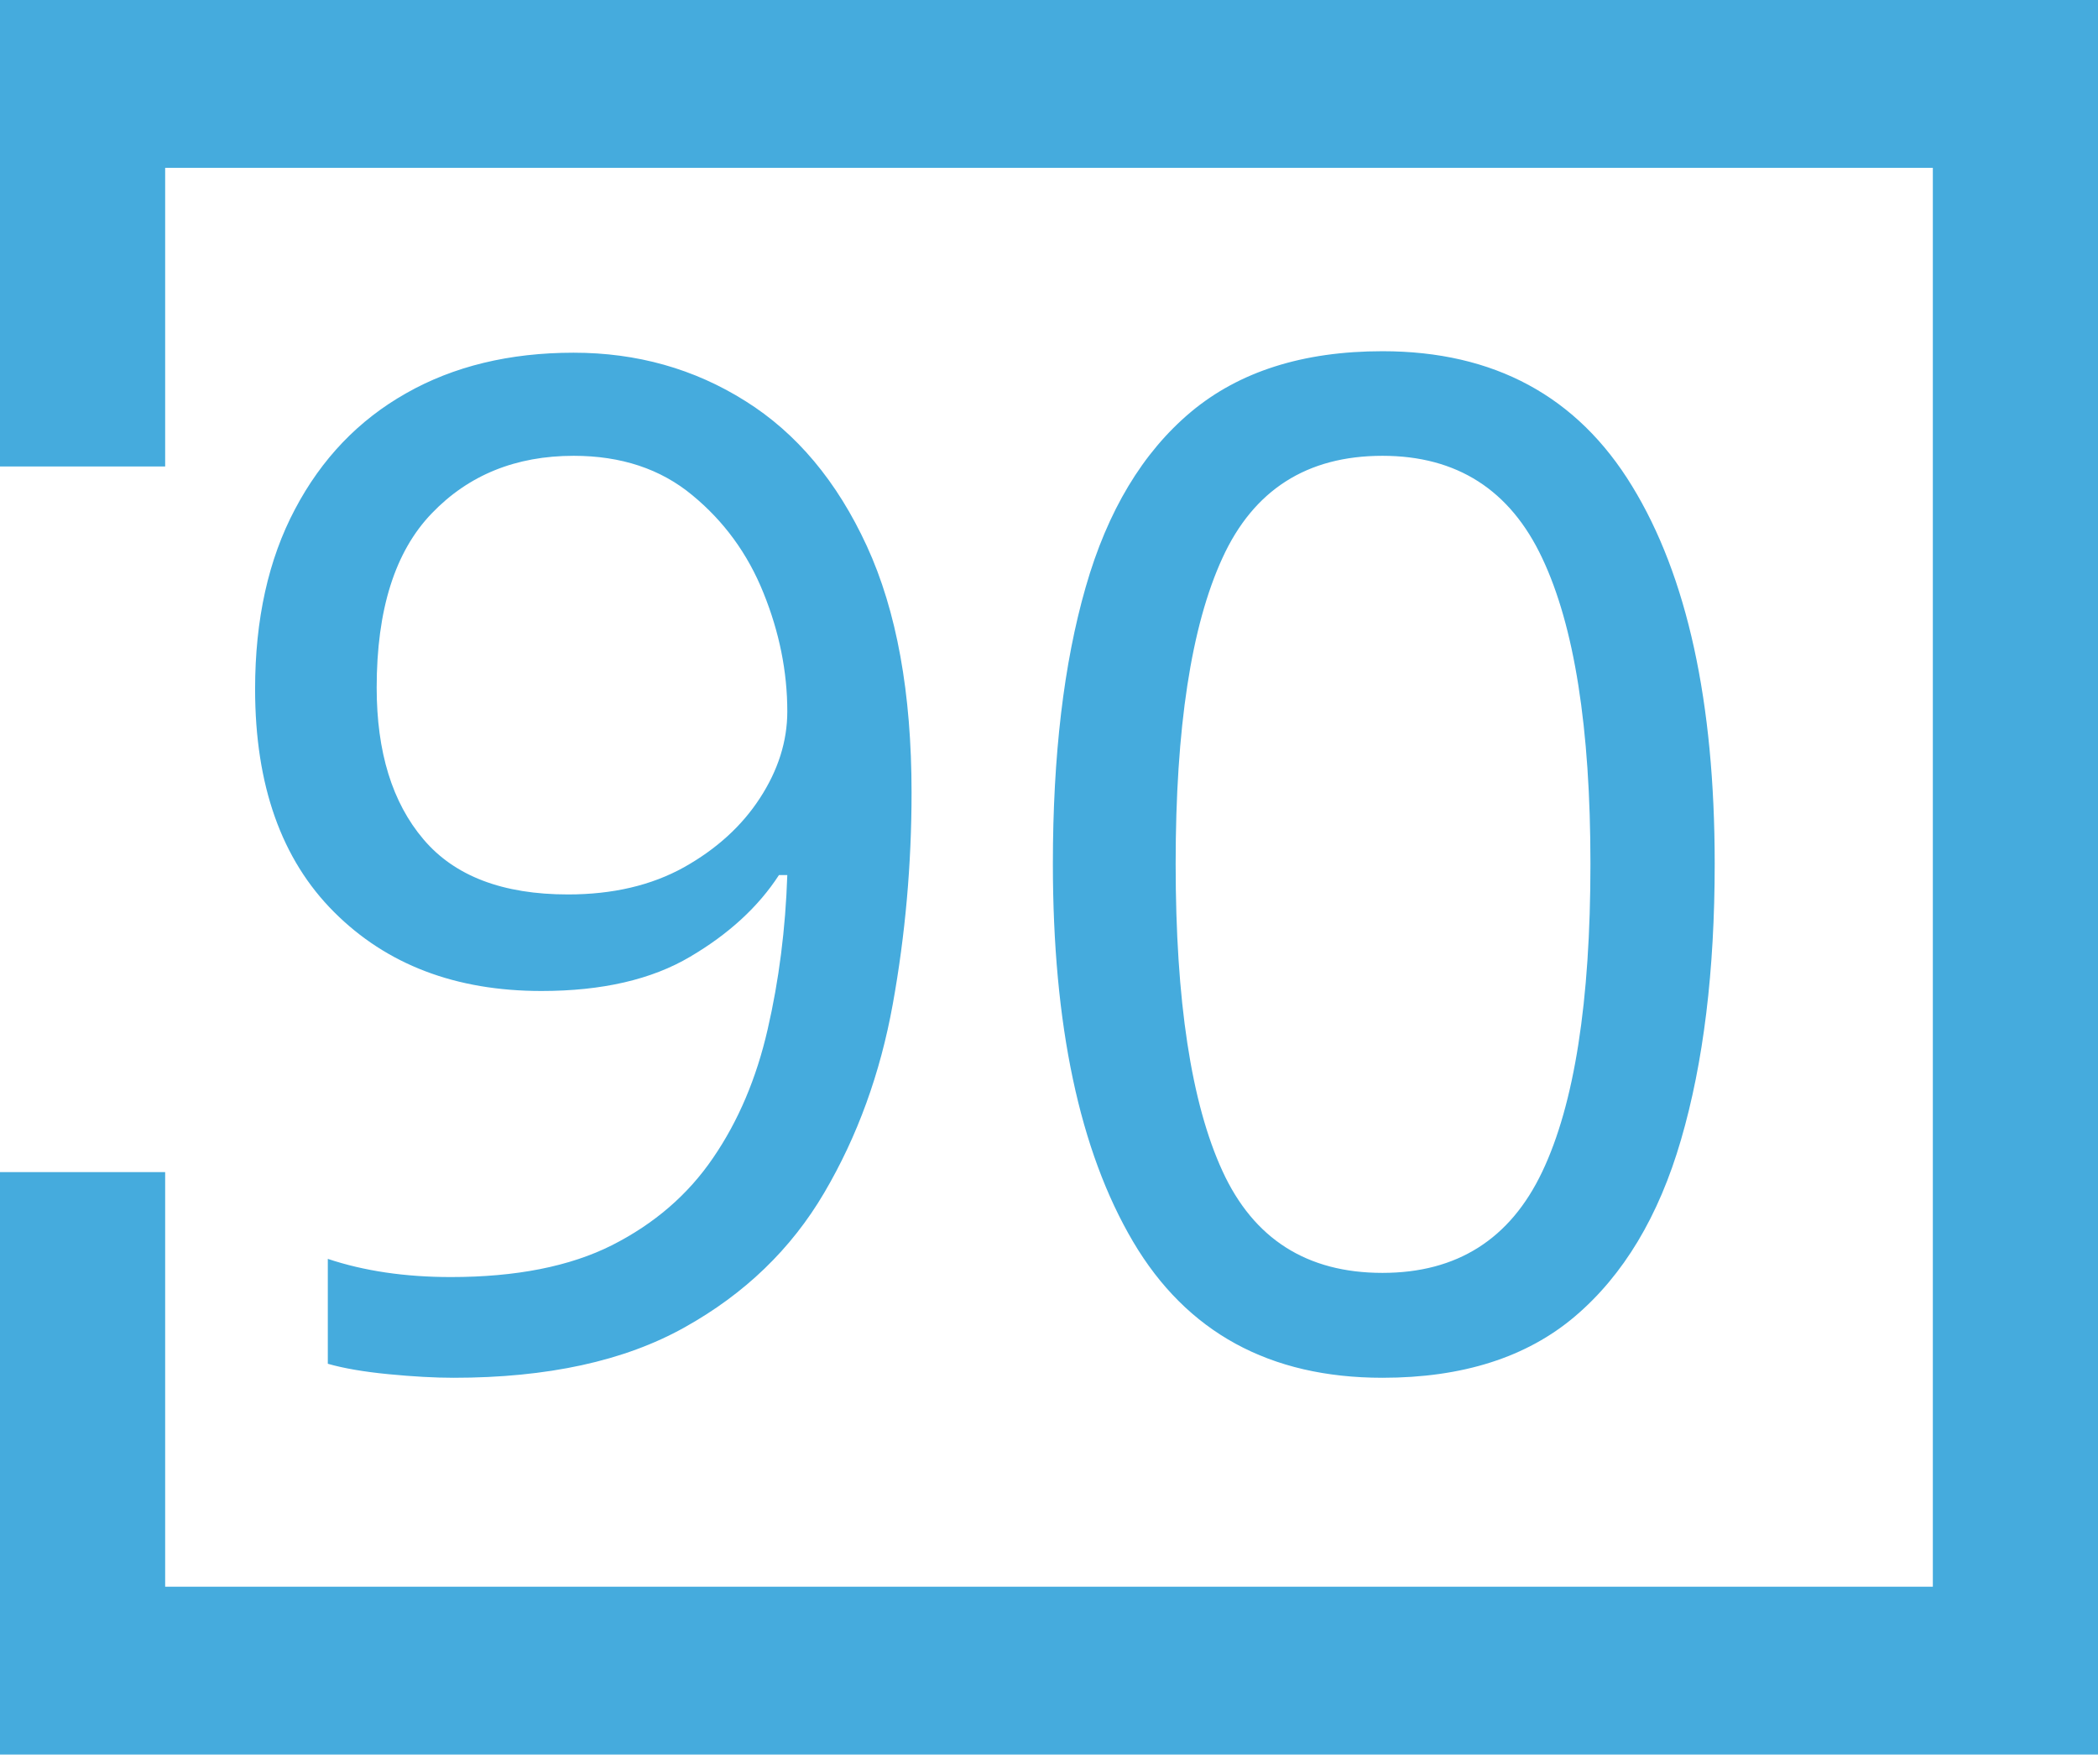
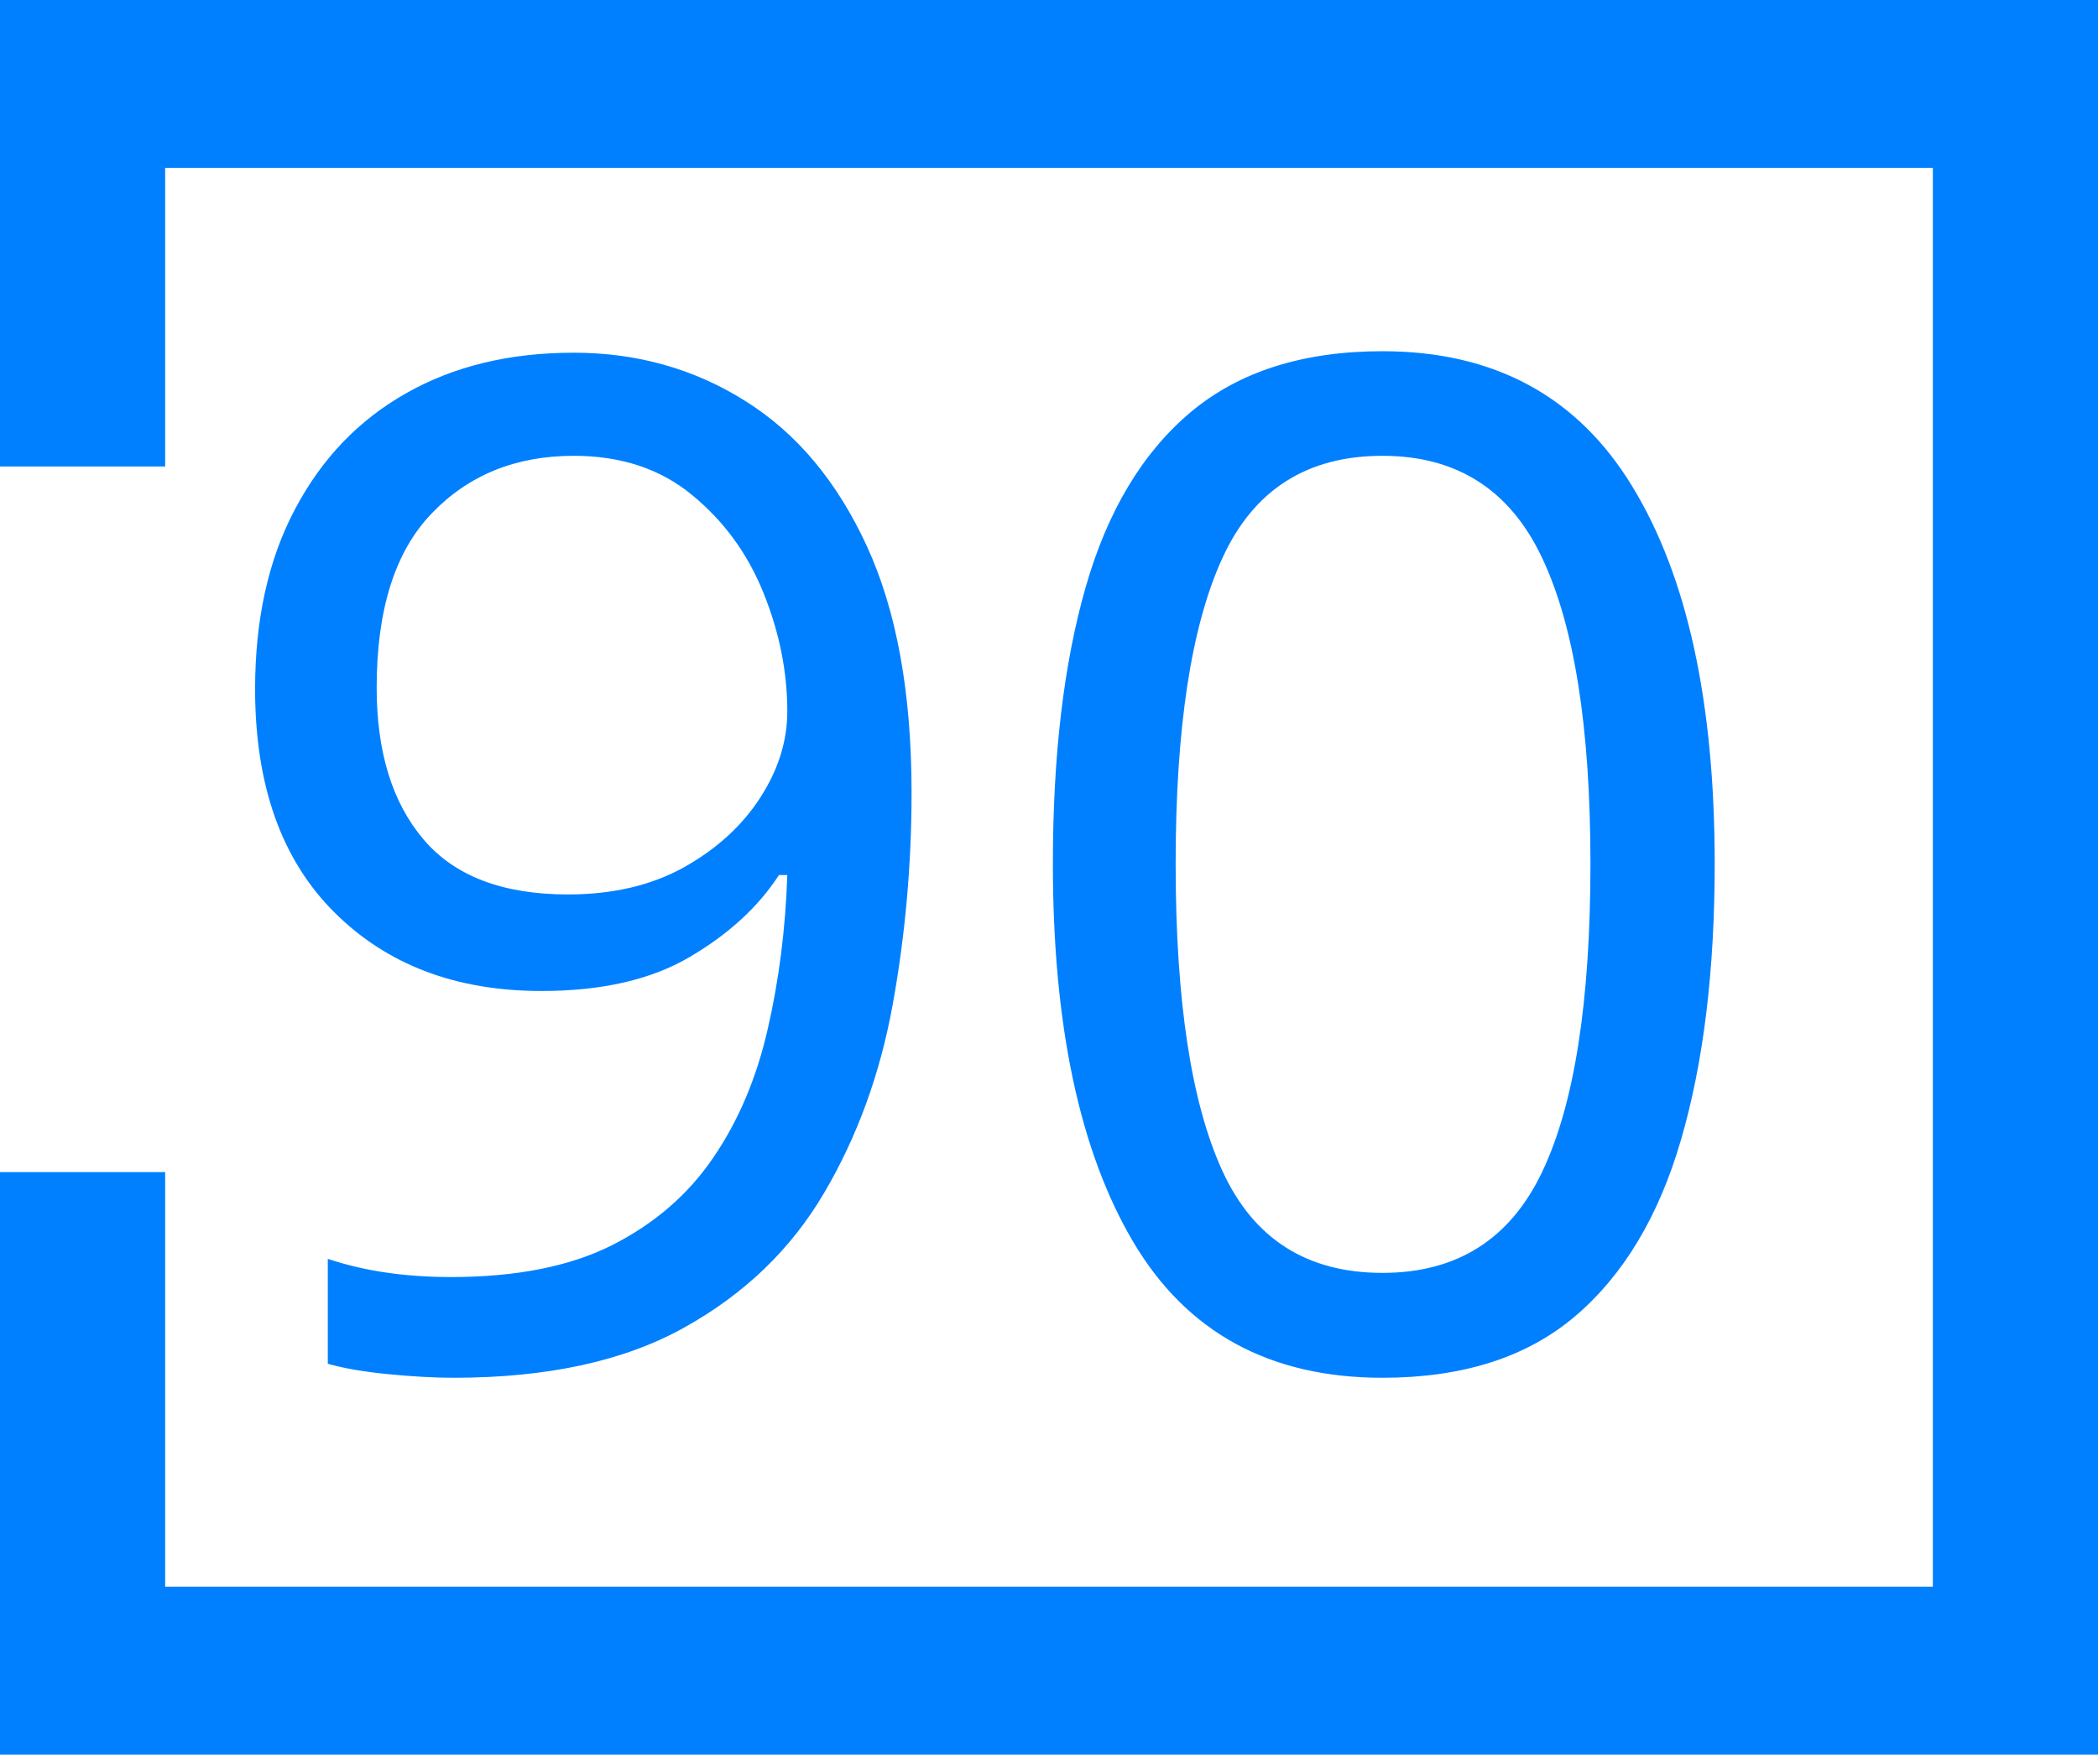
<svg xmlns="http://www.w3.org/2000/svg" id="Layer_2" data-name="Layer 2" viewBox="0 0 110.01 92.46">
  <defs>
    <style>
      .cls-1 {
        font-family: Archive-Regular, Archive;
        font-size: 73.24px;
      }

      .cls-1, .cls-2 {
-         fill: #45ABDD;
+         fill: #0080FF;
      }

      .cls-2 {
        stroke-width: 0px;
      }
    </style>
  </defs>
  <g id="Layer_1-2" data-name="Layer 1">
    <g>
      <polygon class="cls-2" points="0 0 0 24.46 8.66 24.46 8.66 8.8 101.35 8.8 101.35 83.2 8.66 83.2 8.66 61.46 0 61.46 0 92 110.01 92 110.01 0 0 0" />
      <text class="cls-1" transform="translate(9.72 71.51)">
        <tspan x="0" y="0">90</tspan>
      </text>
    </g>
  </g>
</svg>
